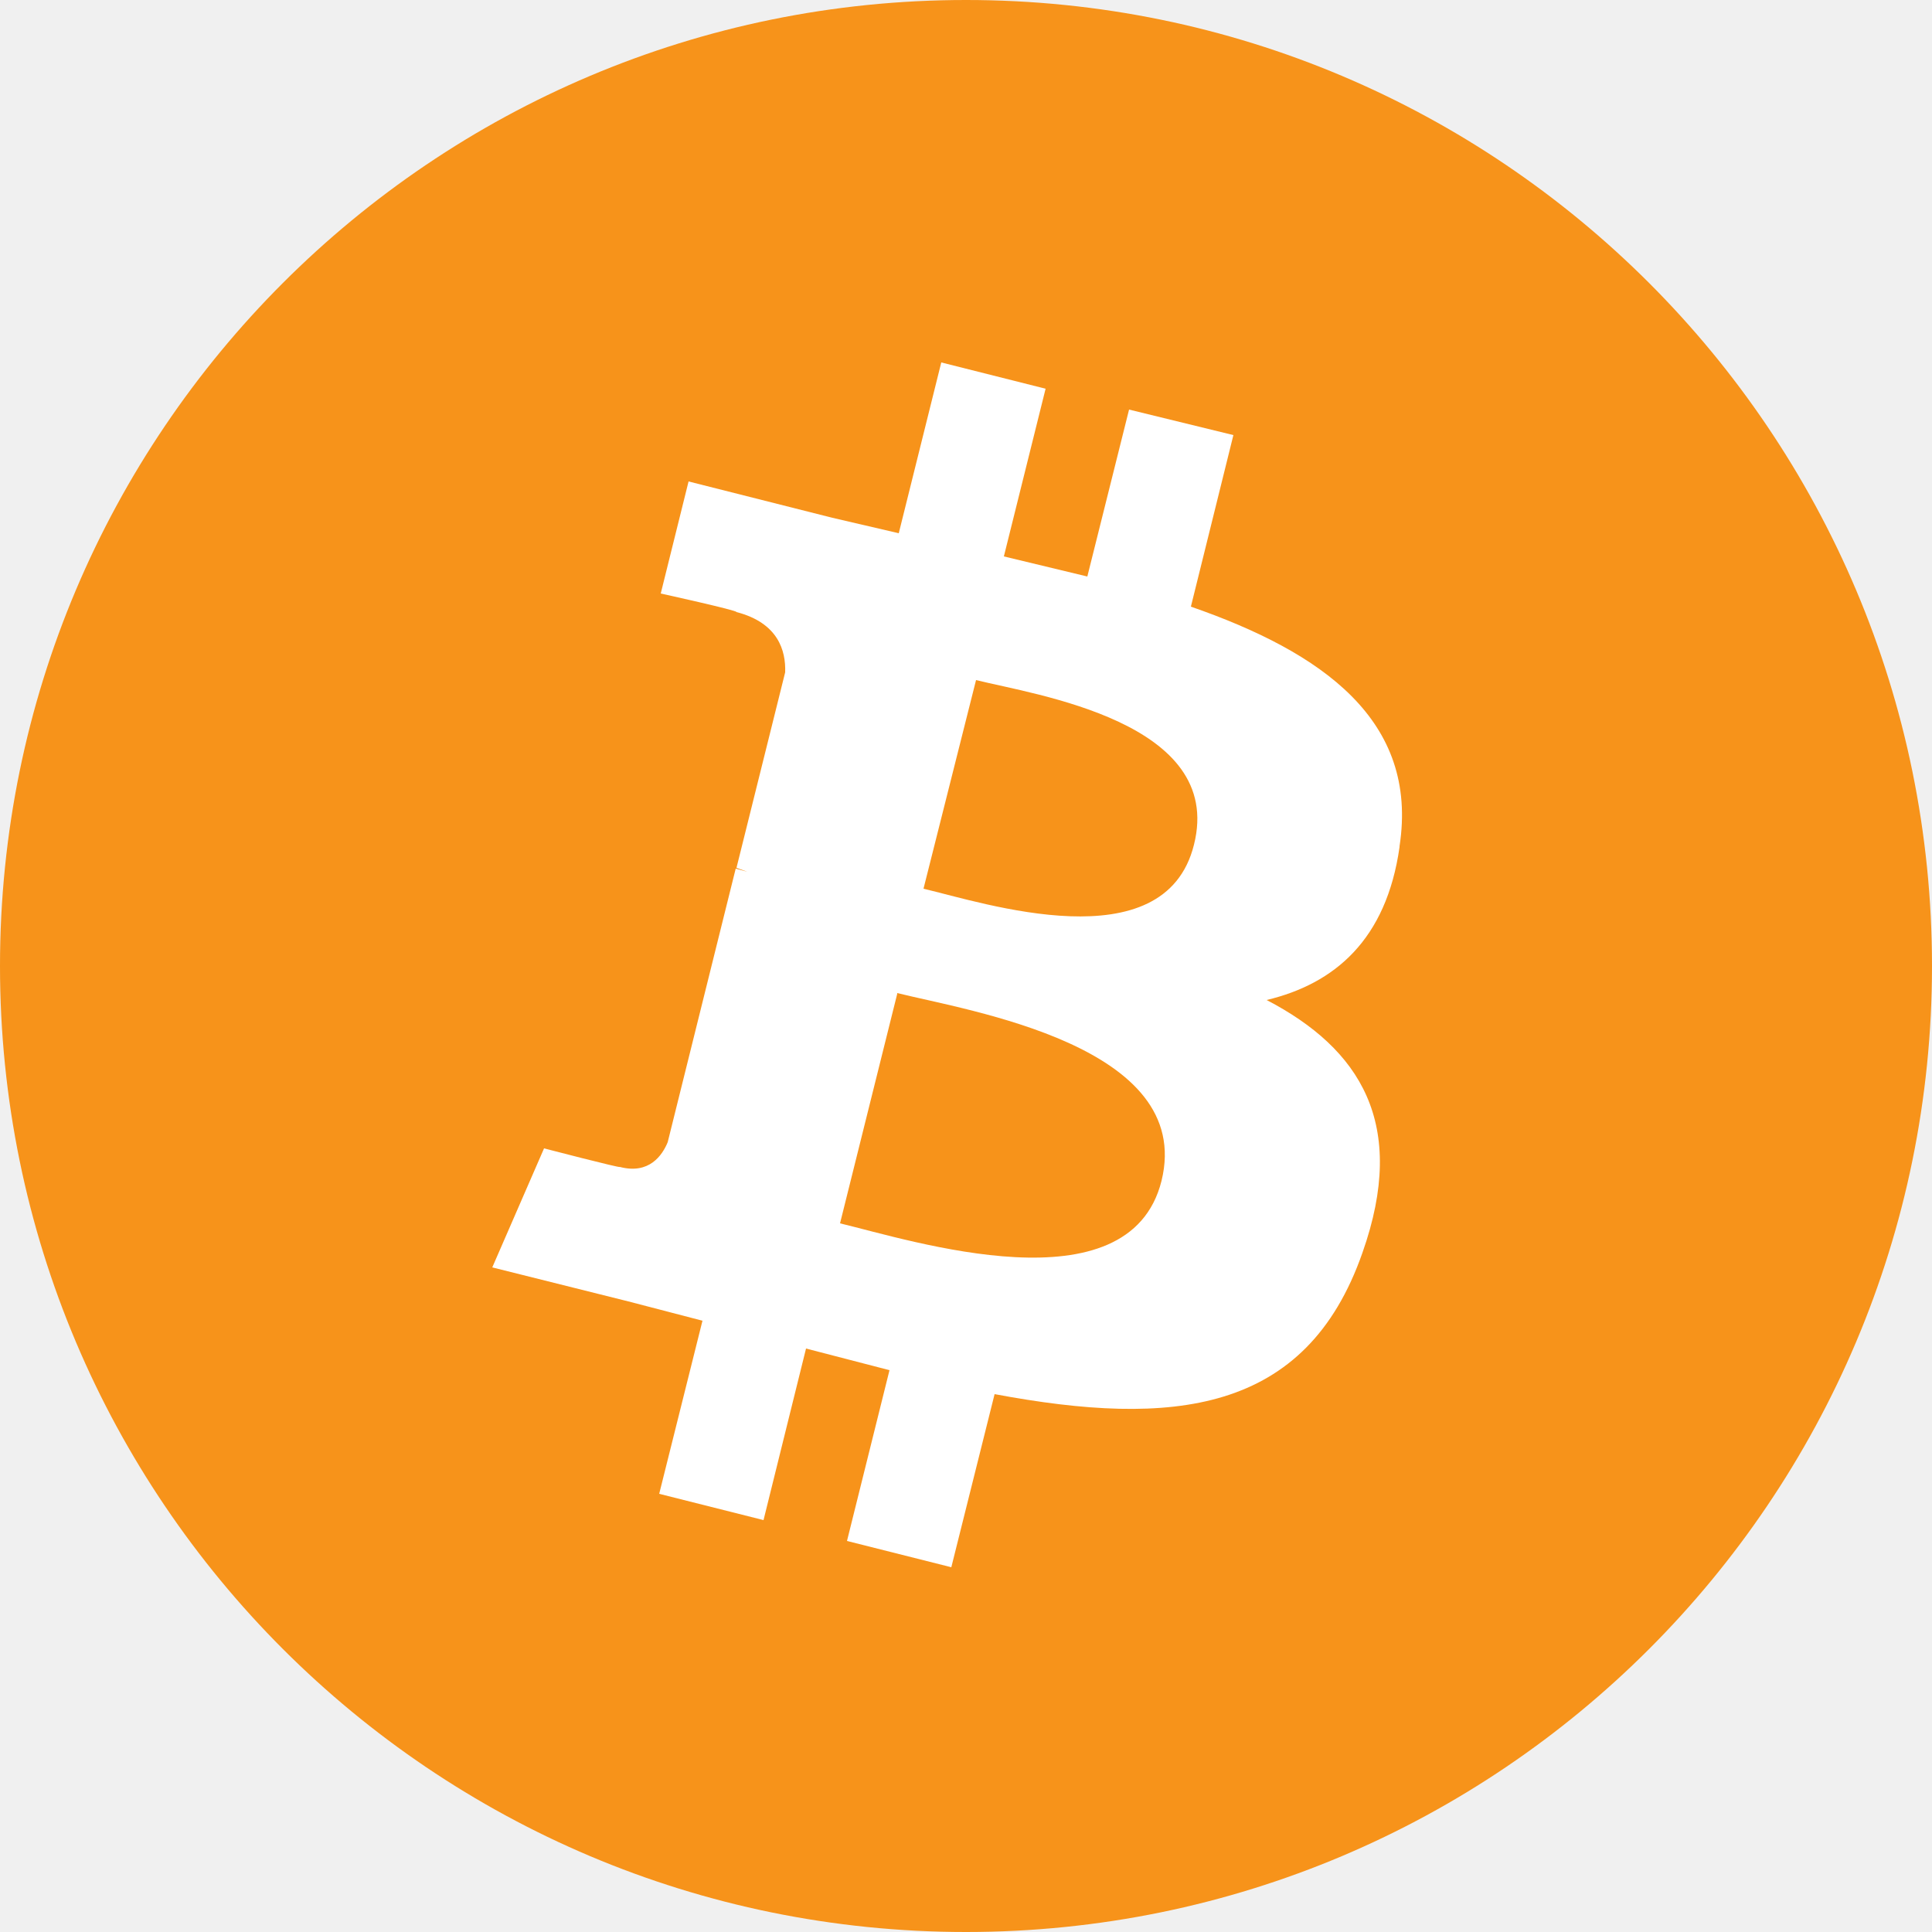
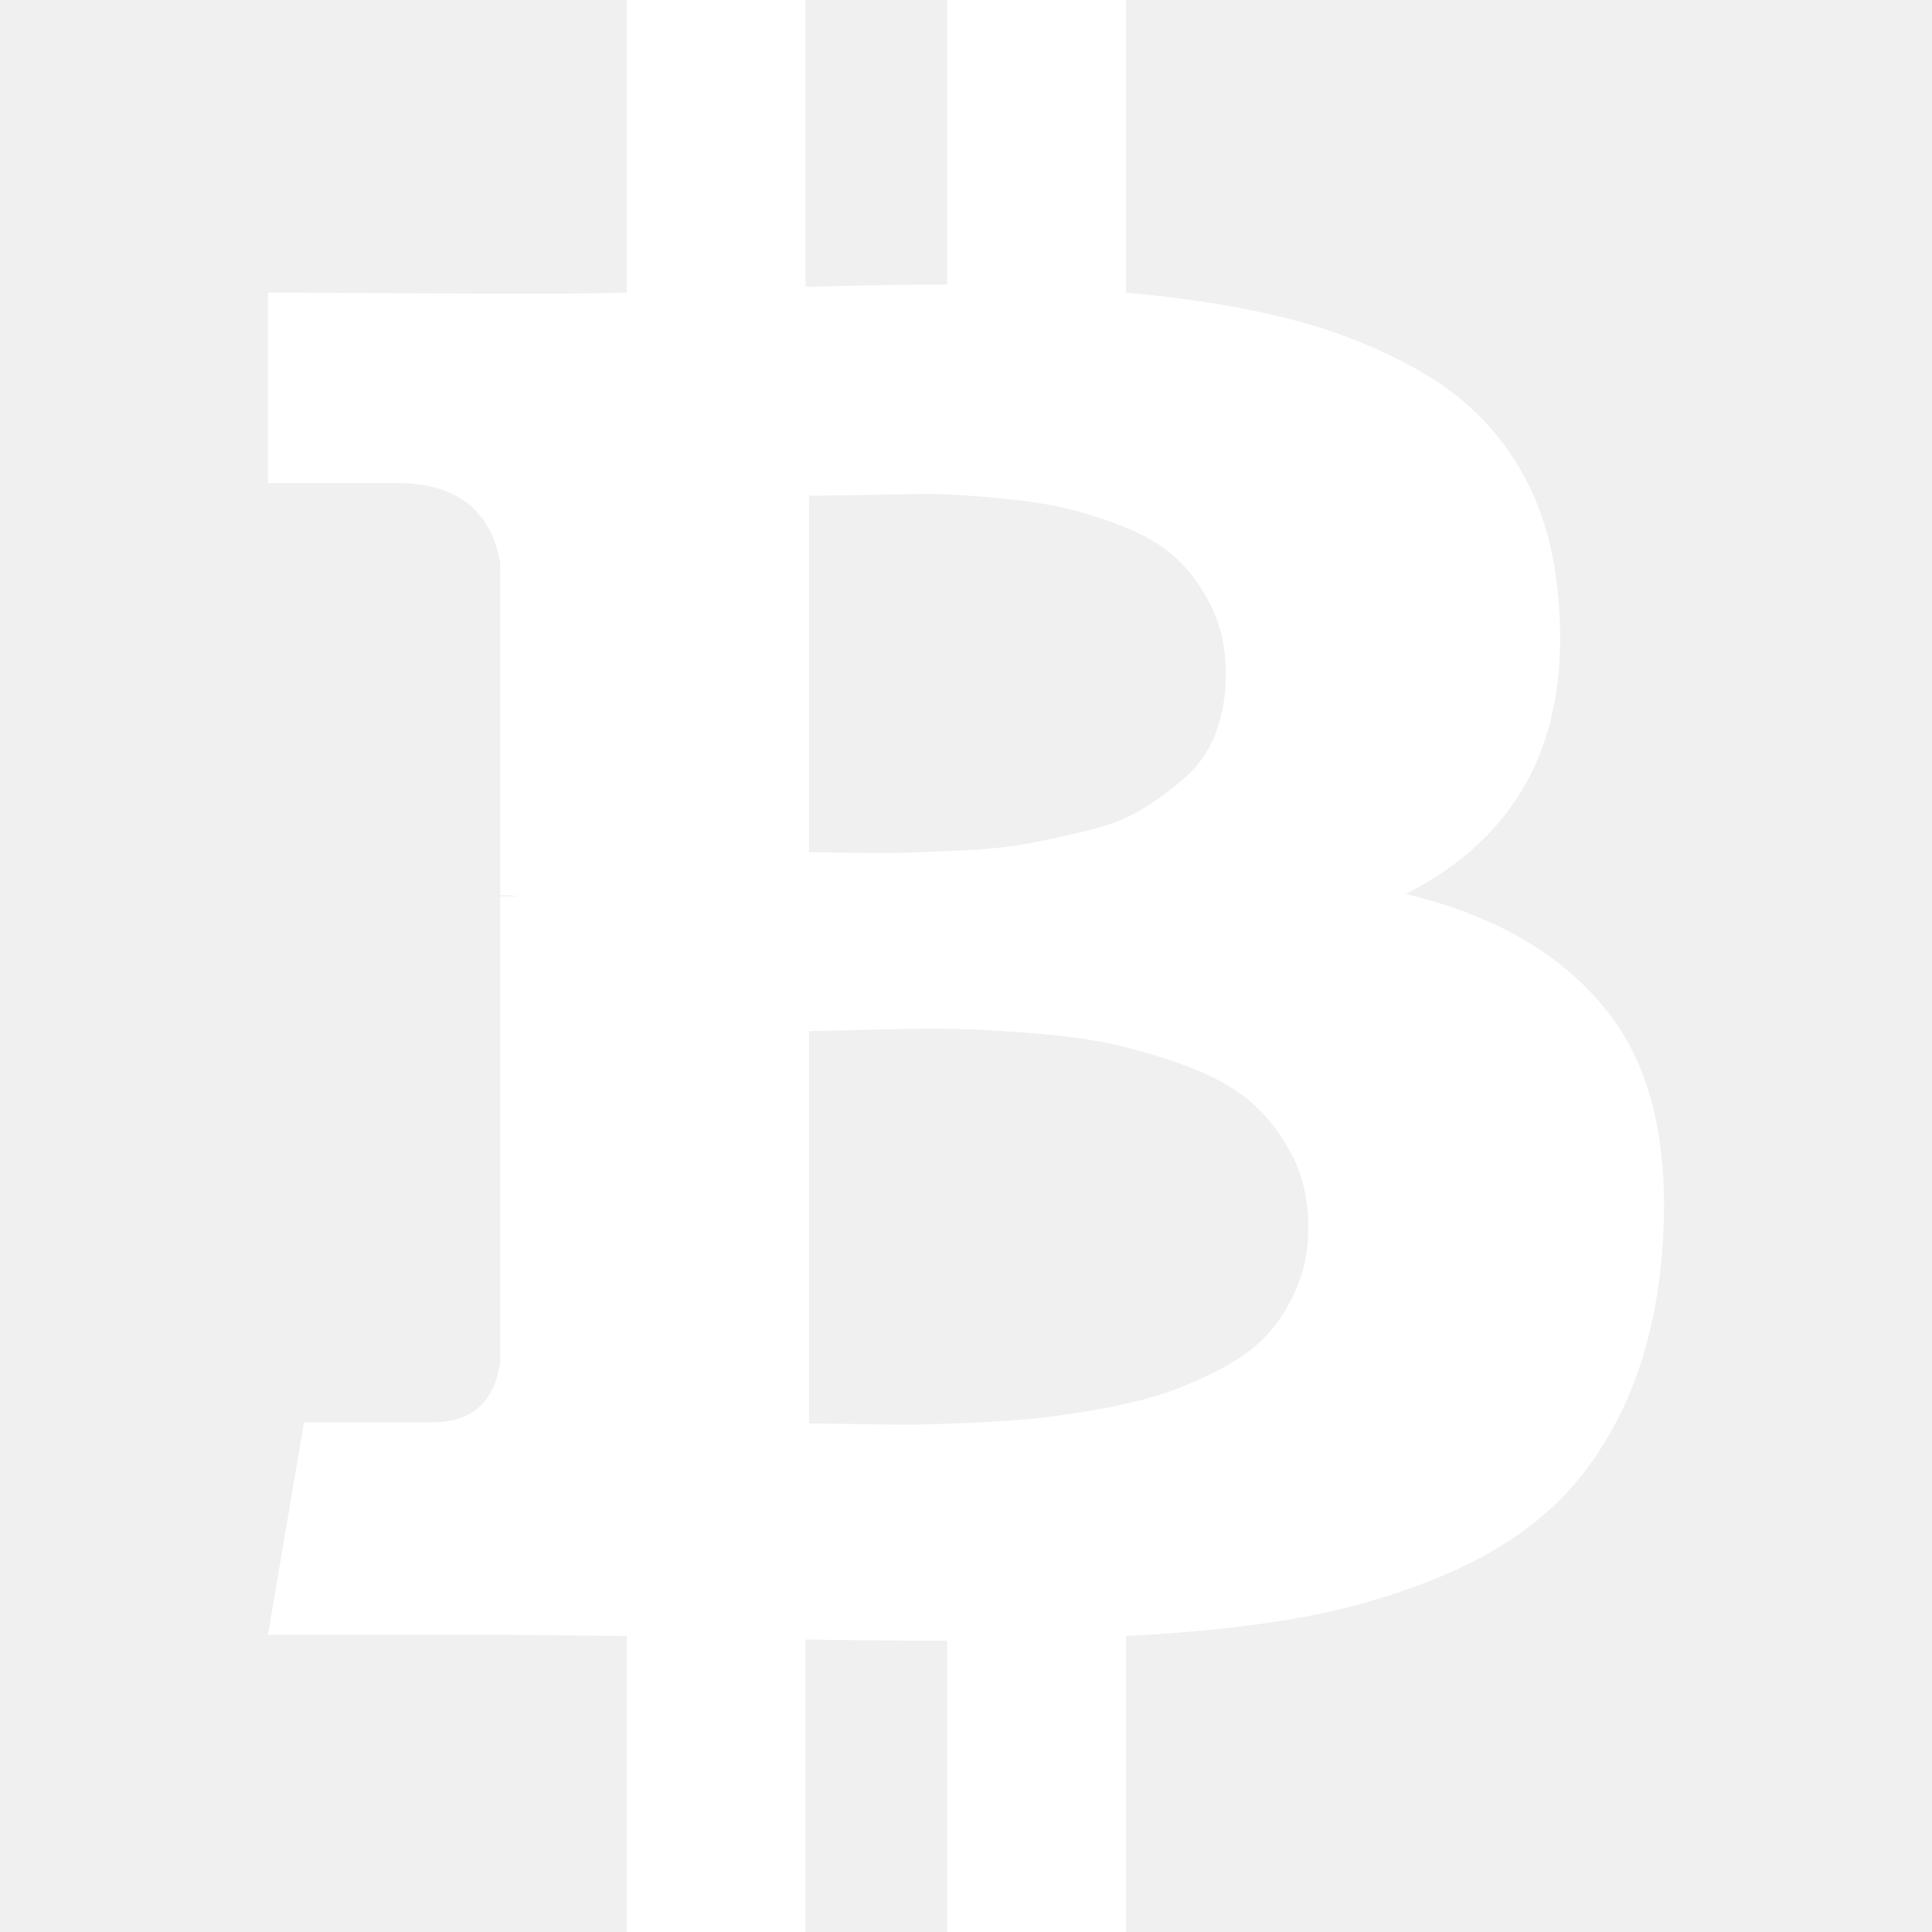
- <svg xmlns="http://www.w3.org/2000/svg" xmlns:xlink="http://www.w3.org/1999/xlink" width="25" height="25" viewBox="0 0 25 25">
-   <defs>
-     <path id="kr4da" d="M26 262.5a12.5 12.5 0 1 1 25 0 12.5 12.5 0 0 1-25 0z" />
-     <path id="kr4db" d="M44.11 260.96c-.17 1.2-.84 1.77-1.72 1.98 1.21.63 1.83 1.6 1.24 3.27-.73 2.09-2.46 2.26-4.76 1.83l-.56 2.24-1.35-.34.55-2.21-1.08-.28-.55 2.22-1.35-.34.56-2.24-.96-.25-1.76-.44.67-1.54s1 .26.98.24c.38.1.55-.15.62-.32l.88-3.54.15.04-.14-.05.63-2.53c.01-.28-.09-.64-.63-.78.02-.02-.98-.24-.98-.24l.36-1.45 1.86.47.86.2.55-2.21 1.35.34-.54 2.17 1.08.26.54-2.16 1.35.33-.55 2.22c1.7.59 2.95 1.47 2.7 3.1zm-6.5 1.9l-.74 2.97c.92.22 3.74 1.13 4.16-.55.43-1.75-2.5-2.2-3.42-2.43zm1.02-4.06l-.68 2.7c.77.18 3.12.96 3.5-.57.4-1.59-2.06-1.94-2.82-2.13z" />
-   </defs>
+ <svg xmlns="http://www.w3.org/2000/svg" version="1.1" id="Capa_1" x="0px" y="0px" width="512px" height="512px" viewBox="0 0 475.074 475.074" style="enable-background:new 0 0 475.074 475.074;" xml:space="preserve">
  <g>
-     <g transform="translate(-26 -250)">
-       <g>
-         <use fill="#f7931a" xlink:href="#kr4da" />
-       </g>
-       <g>
-         <use fill="#fff" xlink:href="#kr4db" />
-       </g>
-     </g>
+     <path d="M395.655,249.236c-11.037-14.272-27.692-24.075-49.964-29.403c28.362-14.467,40.826-39.021,37.404-73.666   c-1.144-12.563-4.616-23.451-10.424-32.68c-5.812-9.231-13.655-16.652-23.559-22.266c-9.896-5.621-20.659-9.9-32.264-12.85   c-11.608-2.95-24.935-5.092-39.972-6.423V0h-43.964v69.949c-7.613,0-19.223,0.19-34.829,0.571V0h-43.97v71.948   c-6.283,0.191-15.513,0.288-27.694,0.288l-60.526-0.288v46.824h31.689c14.466,0,22.936,6.473,25.41,19.414v81.942   c1.906,0,3.427,0.098,4.57,0.288h-4.57v114.769c-1.521,9.705-7.04,14.562-16.558,14.562H74.747l-8.852,52.249h57.102   c3.617,0,8.848,0.048,15.703,0.134c6.851,0.096,11.988,0.144,15.415,0.144v72.803h43.977v-71.947   c7.992,0.195,19.602,0.288,34.829,0.288v71.659h43.965v-72.803c15.611-0.76,29.457-2.18,41.538-4.281   c12.087-2.101,23.653-5.379,34.69-9.855c11.036-4.47,20.266-10.041,27.688-16.703c7.426-6.656,13.559-15.13,18.421-25.41   c4.846-10.28,7.943-22.176,9.271-35.693C410.979,283.882,406.694,263.514,395.655,249.236z M198.938,121.904   c1.333,0,5.092-0.048,11.278-0.144c6.189-0.098,11.326-0.192,15.418-0.288c4.093-0.094,9.613,0.144,16.563,0.715   c6.947,0.571,12.799,1.334,17.556,2.284s9.996,2.521,15.701,4.71c5.715,2.187,10.28,4.853,13.702,7.993   c3.429,3.14,6.331,7.139,8.706,11.993c2.382,4.853,3.572,10.42,3.572,16.7c0,5.33-0.855,10.185-2.566,14.565   c-1.708,4.377-4.284,8.042-7.706,10.992c-3.423,2.951-6.951,5.523-10.568,7.71c-3.613,2.187-8.233,3.949-13.846,5.28   c-5.612,1.333-10.513,2.38-14.698,3.14c-4.188,0.762-9.421,1.287-15.703,1.571c-6.283,0.284-11.043,0.478-14.277,0.572   c-3.237,0.094-7.661,0.094-13.278,0c-5.618-0.094-8.897-0.144-9.851-0.144v-87.65H198.938z M318.998,316.331   c-1.813,4.38-4.141,8.189-6.994,11.427c-2.858,3.23-6.619,6.088-11.28,8.559c-4.66,2.478-9.185,4.473-13.559,5.996   c-4.38,1.529-9.664,2.854-15.844,4c-6.194,1.143-11.615,1.947-16.283,2.426c-4.661,0.477-10.226,0.856-16.7,1.144   c-6.469,0.28-11.516,0.425-15.131,0.425c-3.617,0-8.186-0.052-13.706-0.145c-5.523-0.089-9.041-0.137-10.565-0.137v-96.505   c1.521,0,6.042-0.093,13.562-0.287c7.521-0.192,13.656-0.281,18.415-0.281c4.758,0,11.327,0.281,19.705,0.856   c8.37,0.567,15.413,1.42,21.128,2.562c5.708,1.144,11.937,2.902,18.699,5.284c6.755,2.378,12.23,5.28,16.419,8.706   c4.188,3.432,7.707,7.803,10.561,13.134c2.861,5.328,4.288,11.42,4.288,18.274C321.712,307.104,320.809,311.95,318.998,316.331z" fill="#FFFFFF" />
  </g>
+   <g>
+ </g>
+   <g>
+ </g>
+   <g>
+ </g>
+   <g>
+ </g>
+   <g>
+ </g>
+   <g>
+ </g>
+   <g>
+ </g>
+   <g>
+ </g>
+   <g>
+ </g>
+   <g>
+ </g>
+   <g>
+ </g>
+   <g>
+ </g>
+   <g>
+ </g>
+   <g>
+ </g>
+   <g>
+ </g>
</svg>
